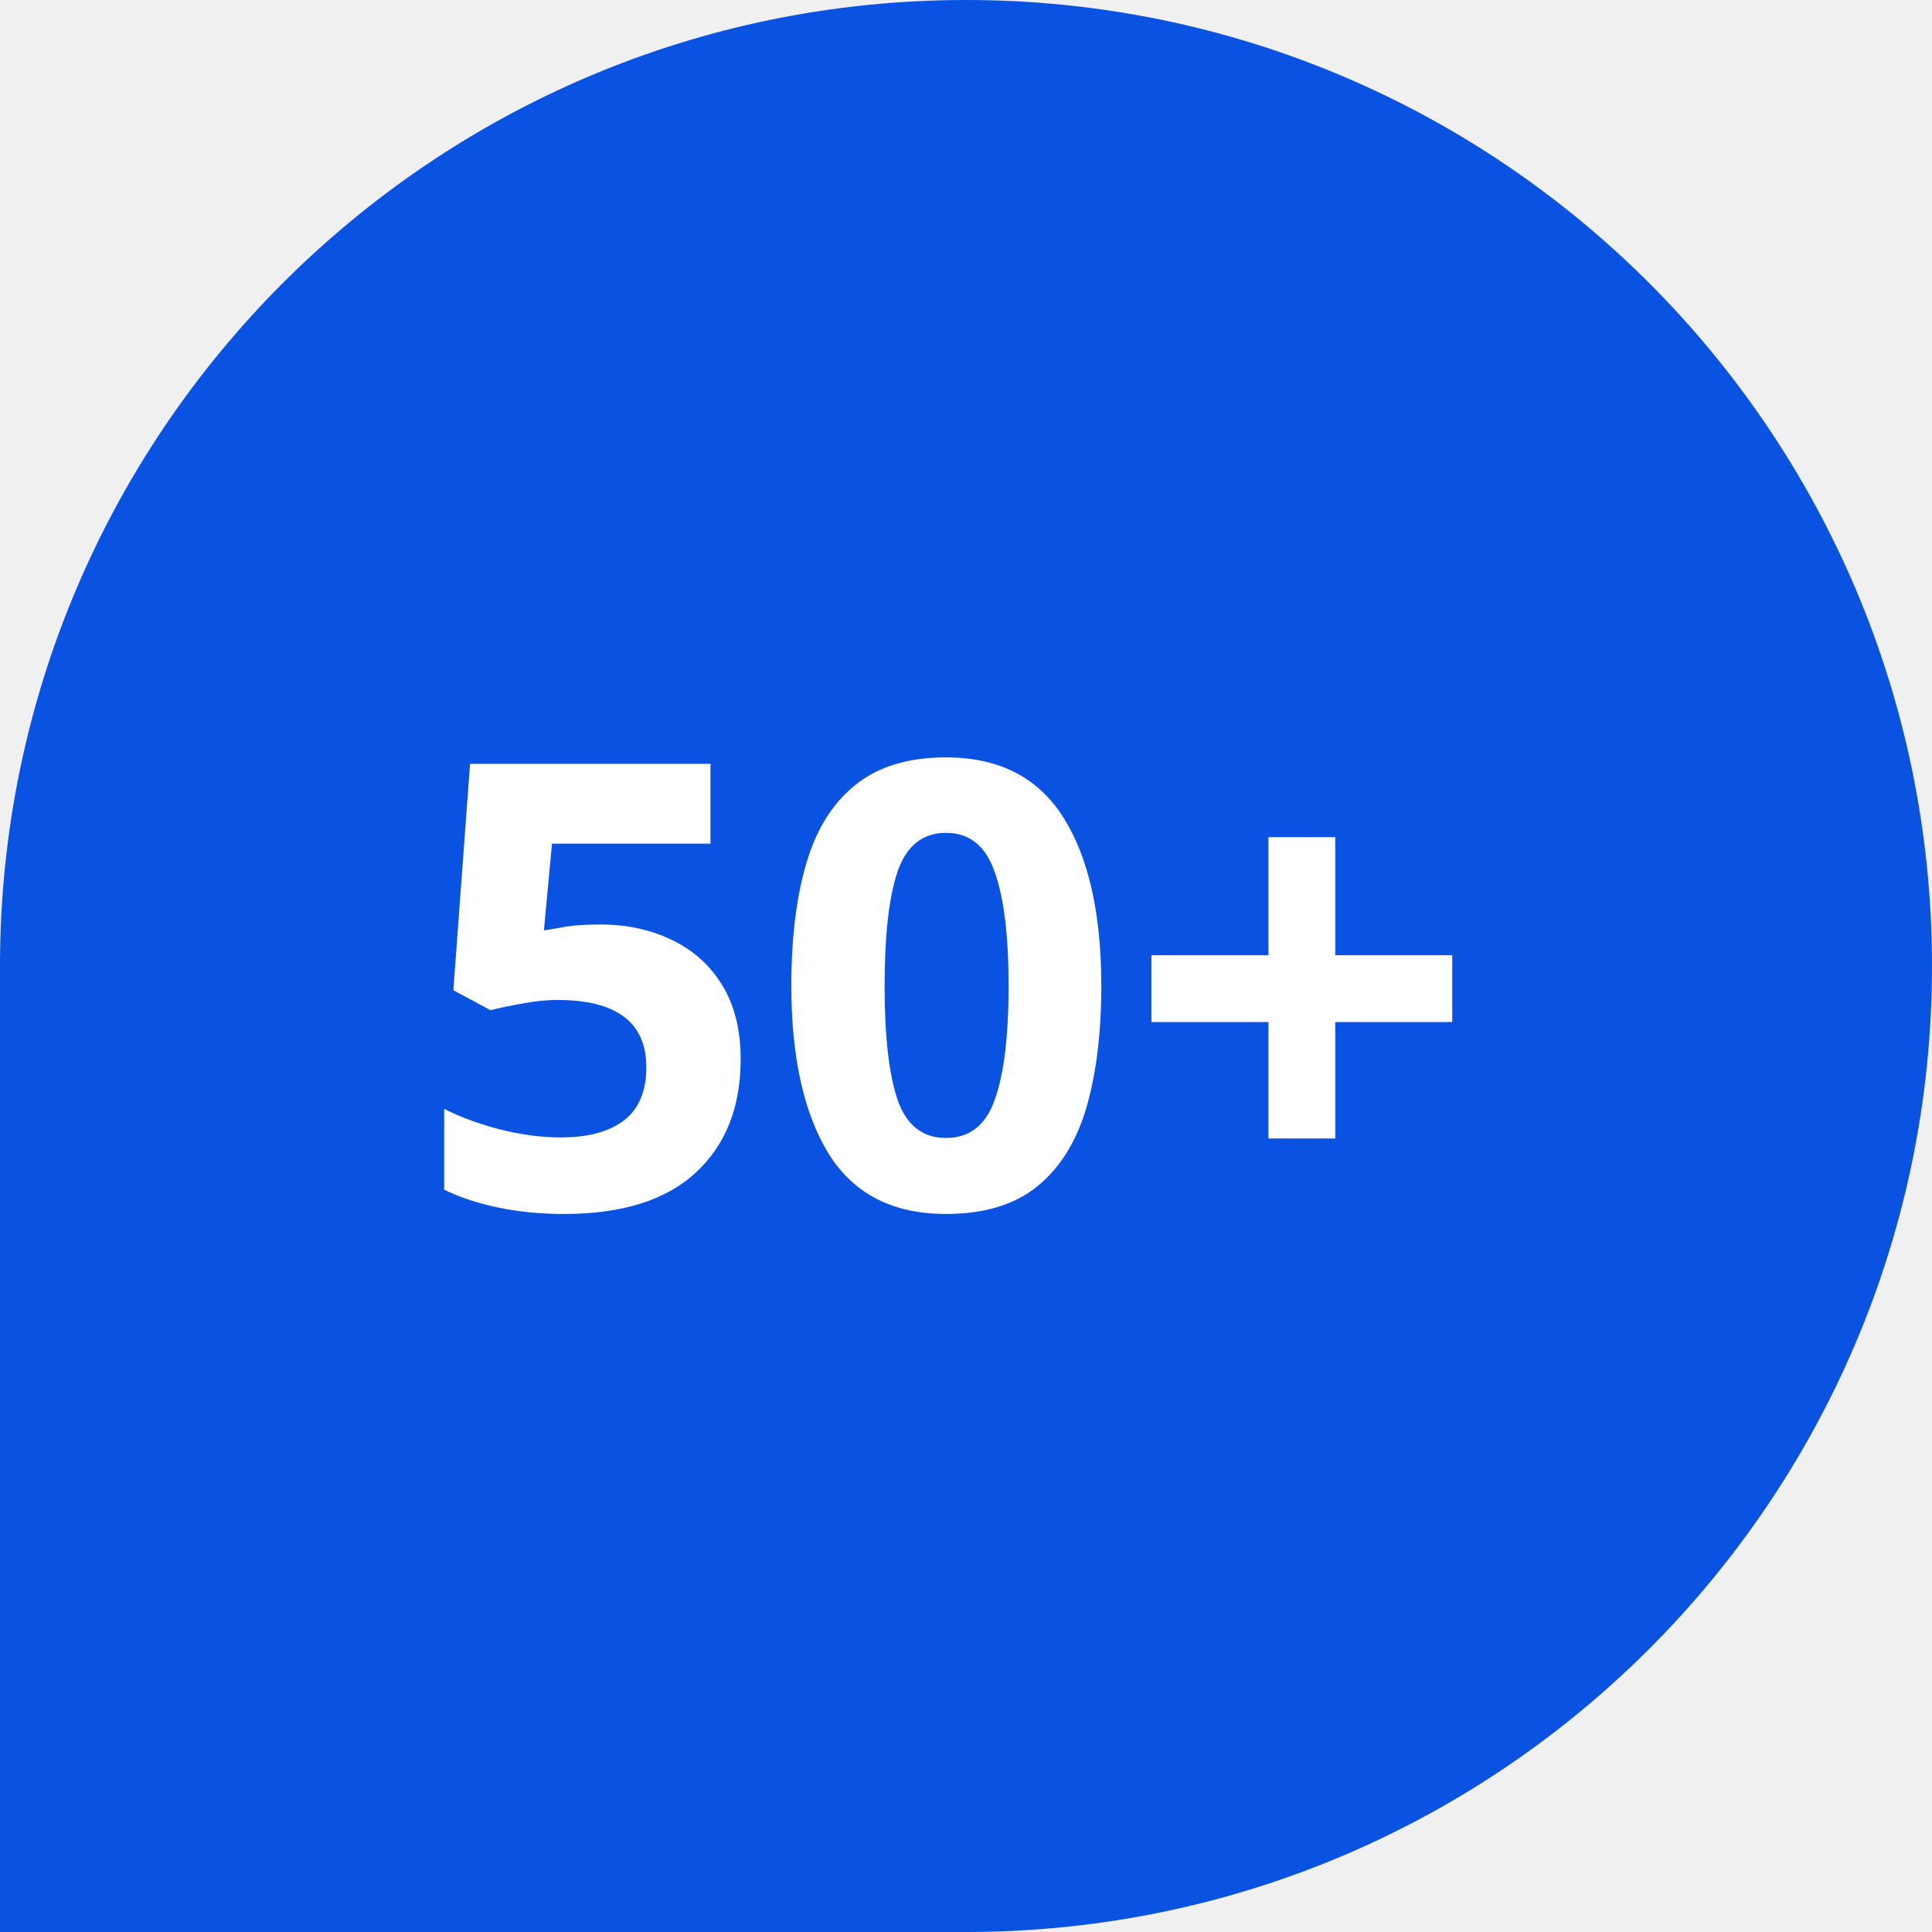
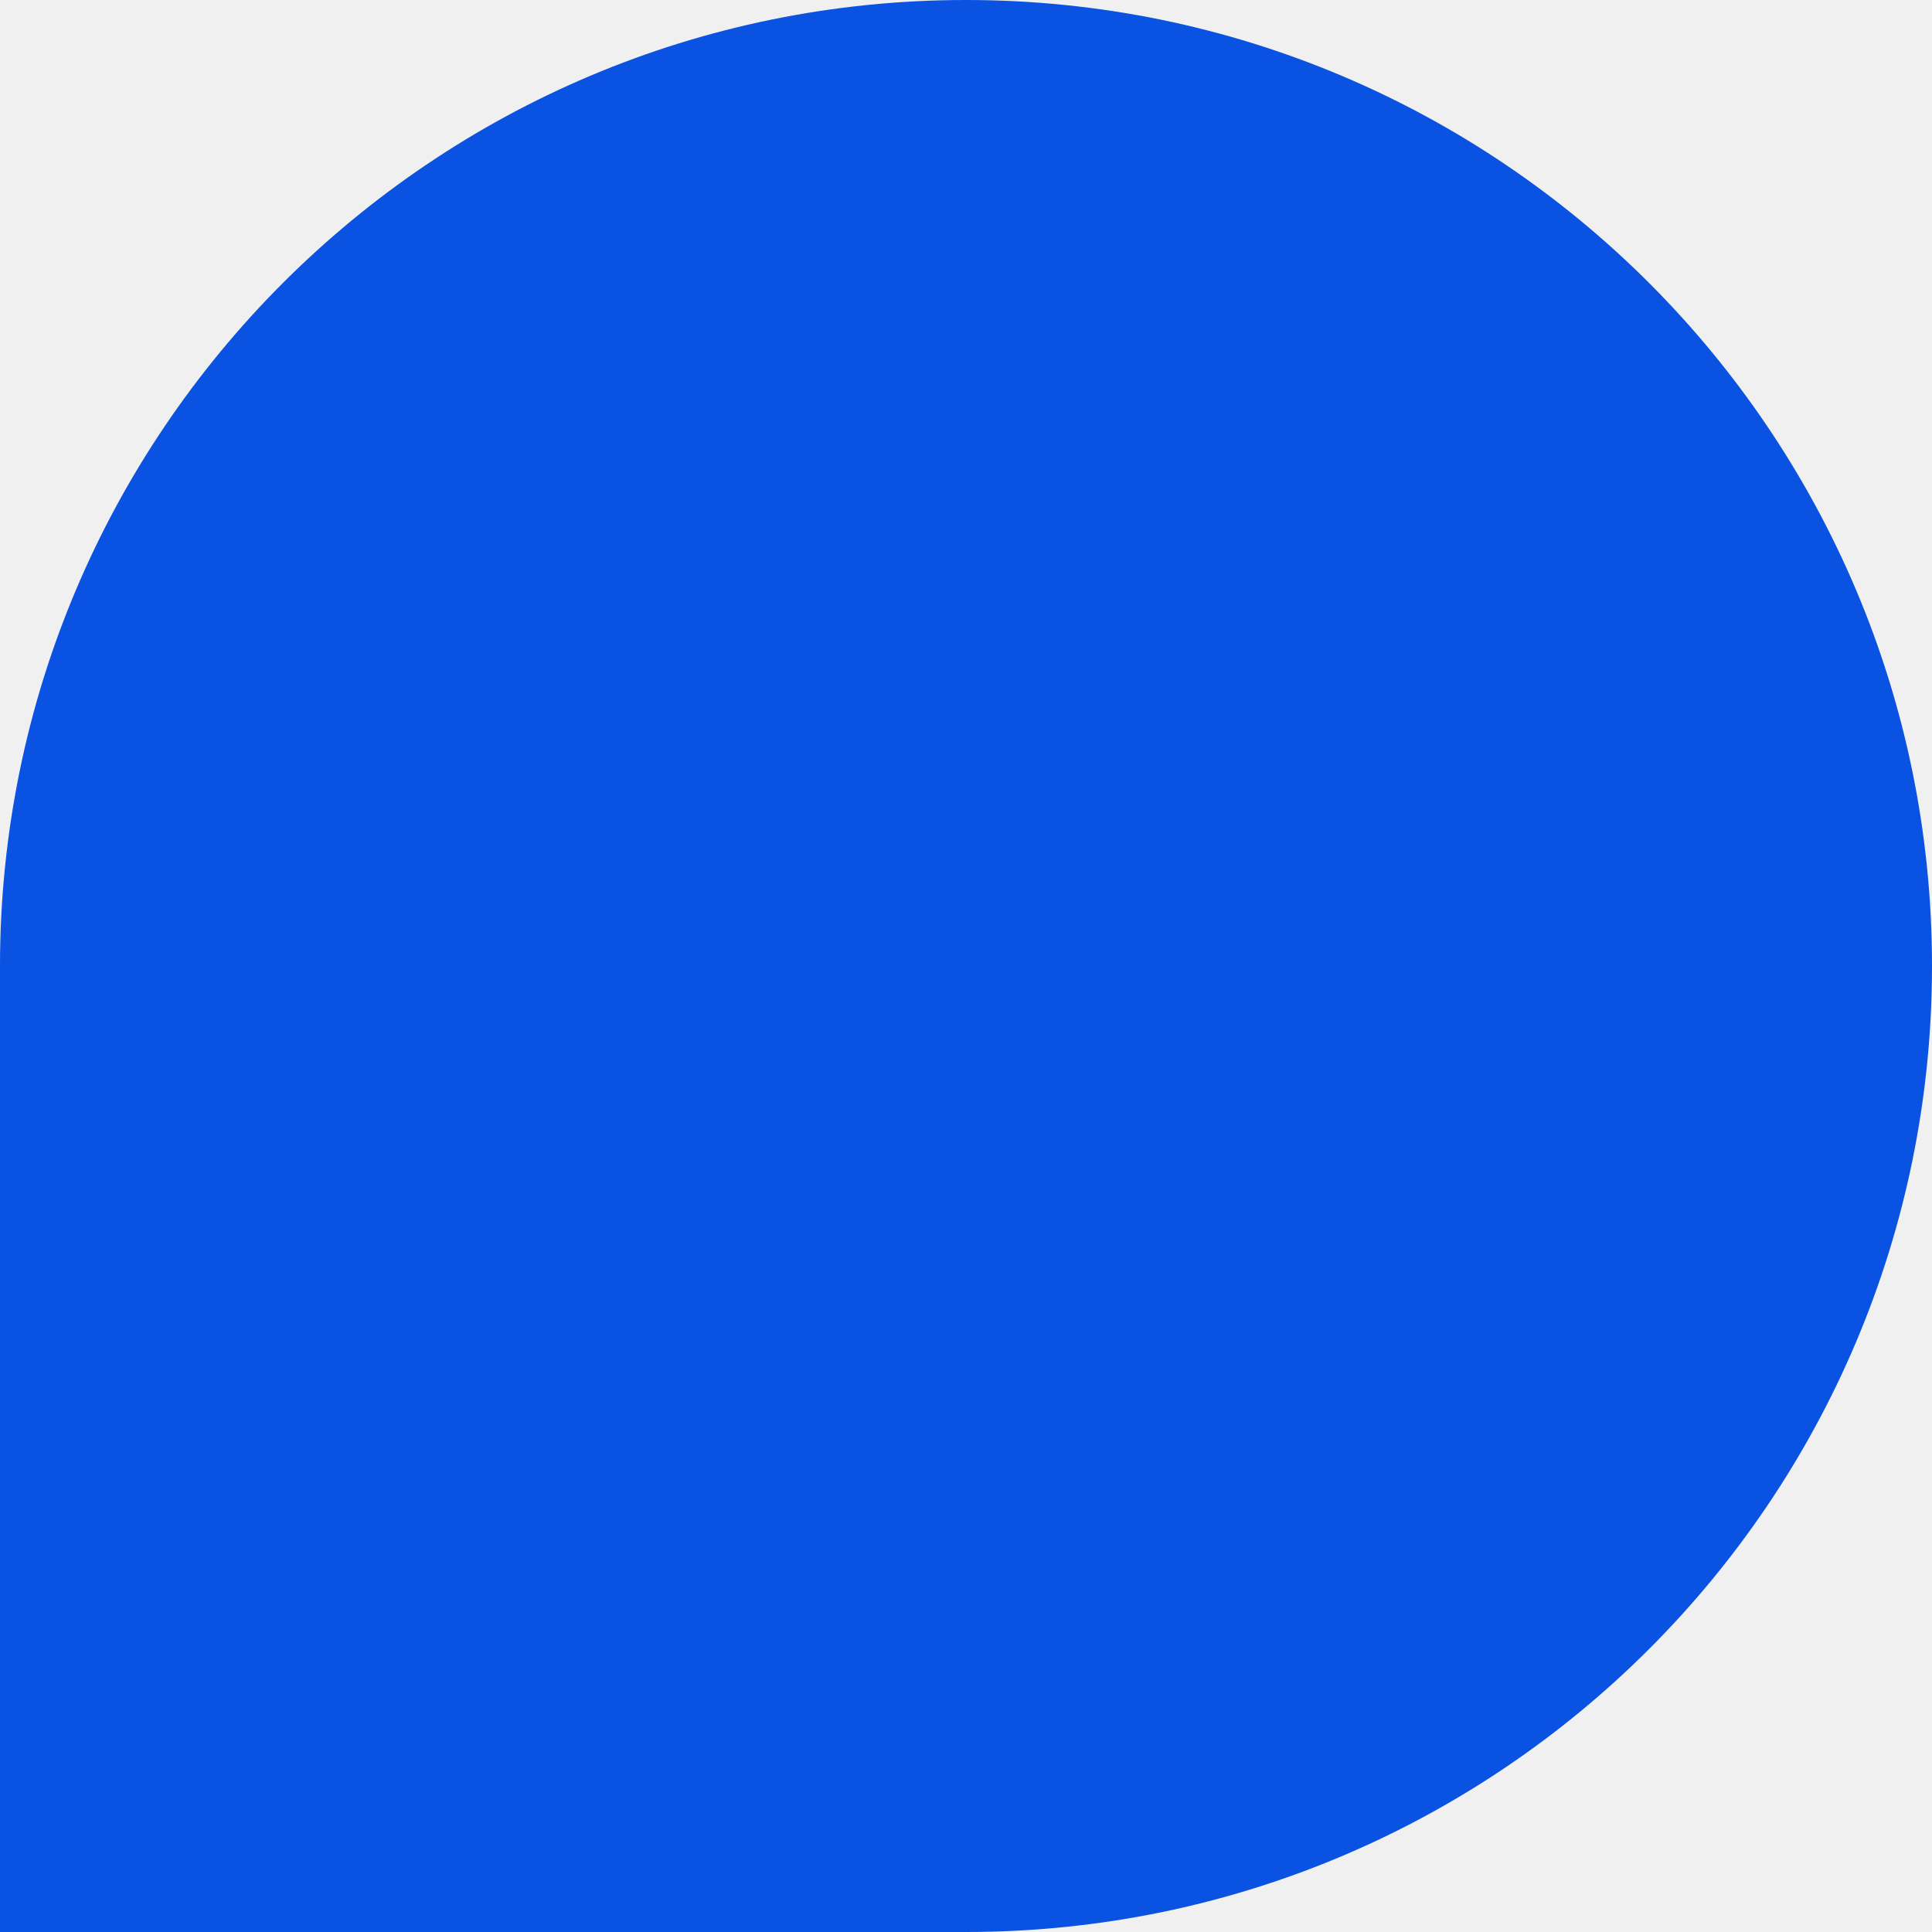
<svg xmlns="http://www.w3.org/2000/svg" width="56" height="56" viewBox="0 0 56 56">
  <g id="Group_246" data-name="Group 246" transform="translate(-300 -4680)">
    <path id="Rectangle_2162" data-name="Rectangle 2162" d="M28,0h0A28,28,0,0,1,56,28v0A28,28,0,0,1,28,56H0a0,0,0,0,1,0,0V28A28,28,0,0,1,28,0Z" transform="translate(300 4680)" fill="#0952e2" />
-     <text id="_50_" data-name="50+" transform="translate(312 4715)" fill="#fff" font-size="18" font-family="Sailec-Bold, Sailec ☞" font-weight="700">
-       <tspan x="0" y="0">50+</tspan>
-     </text>
  </g>
</svg>
